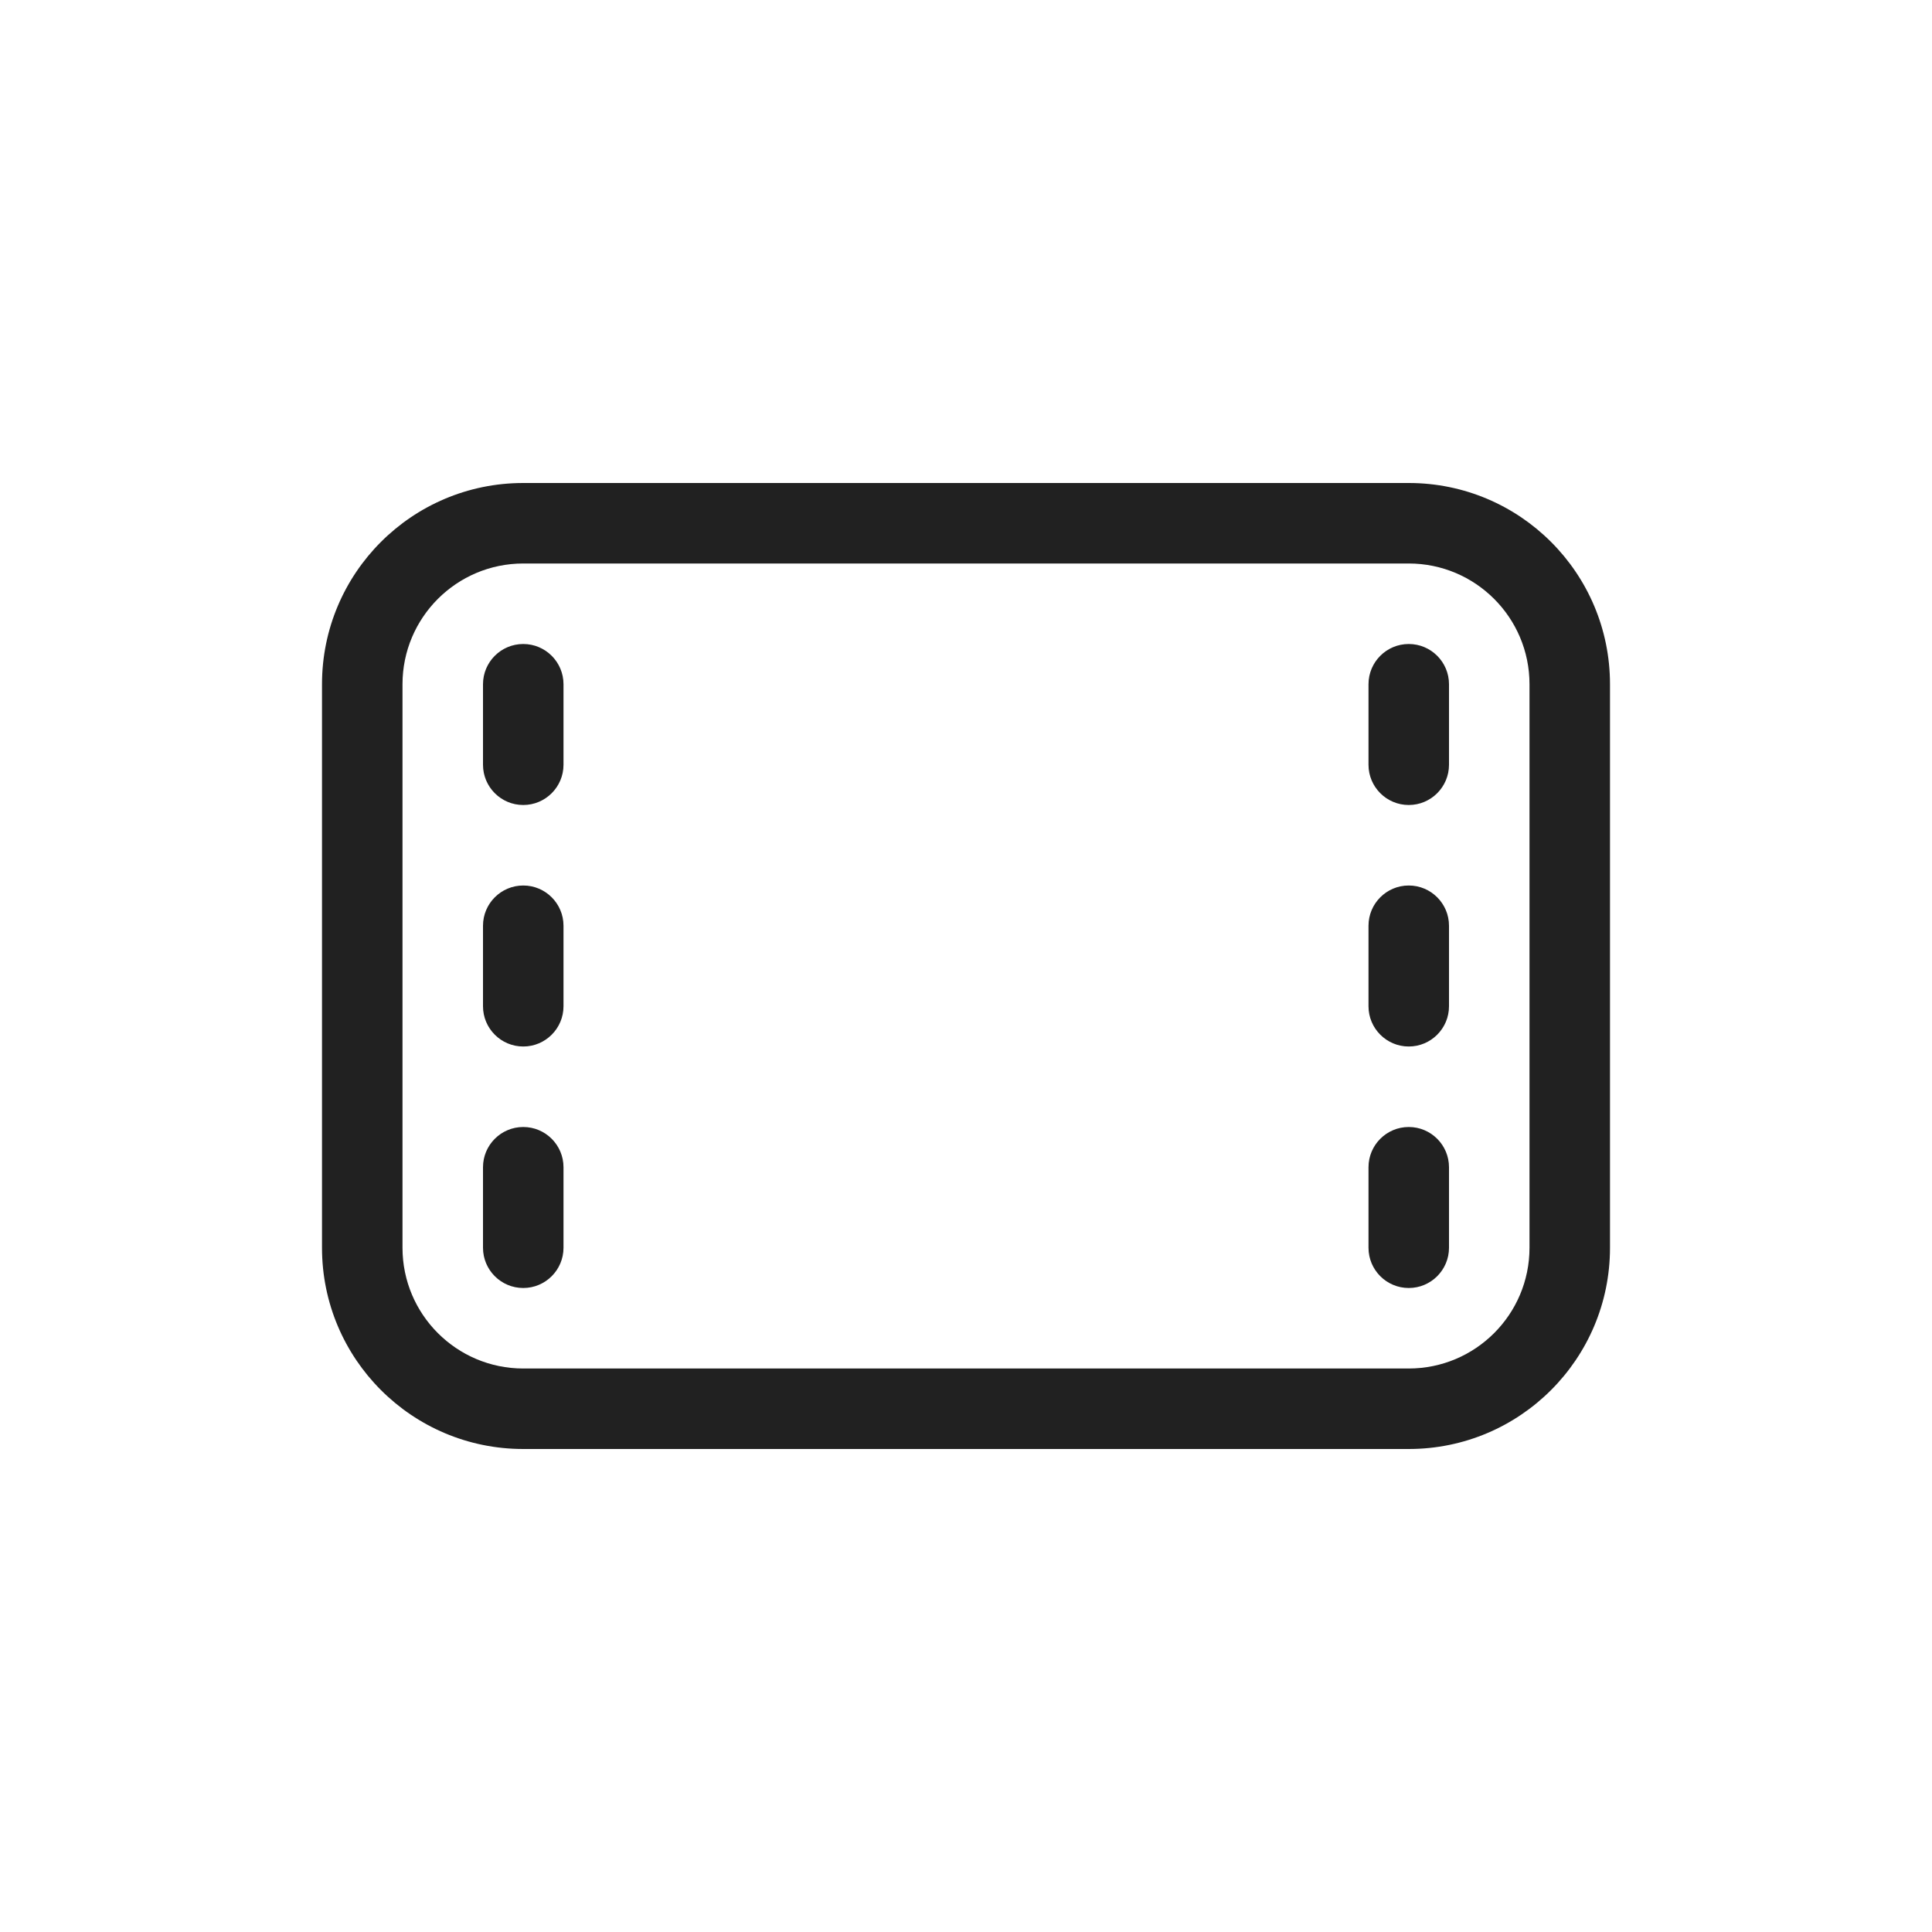
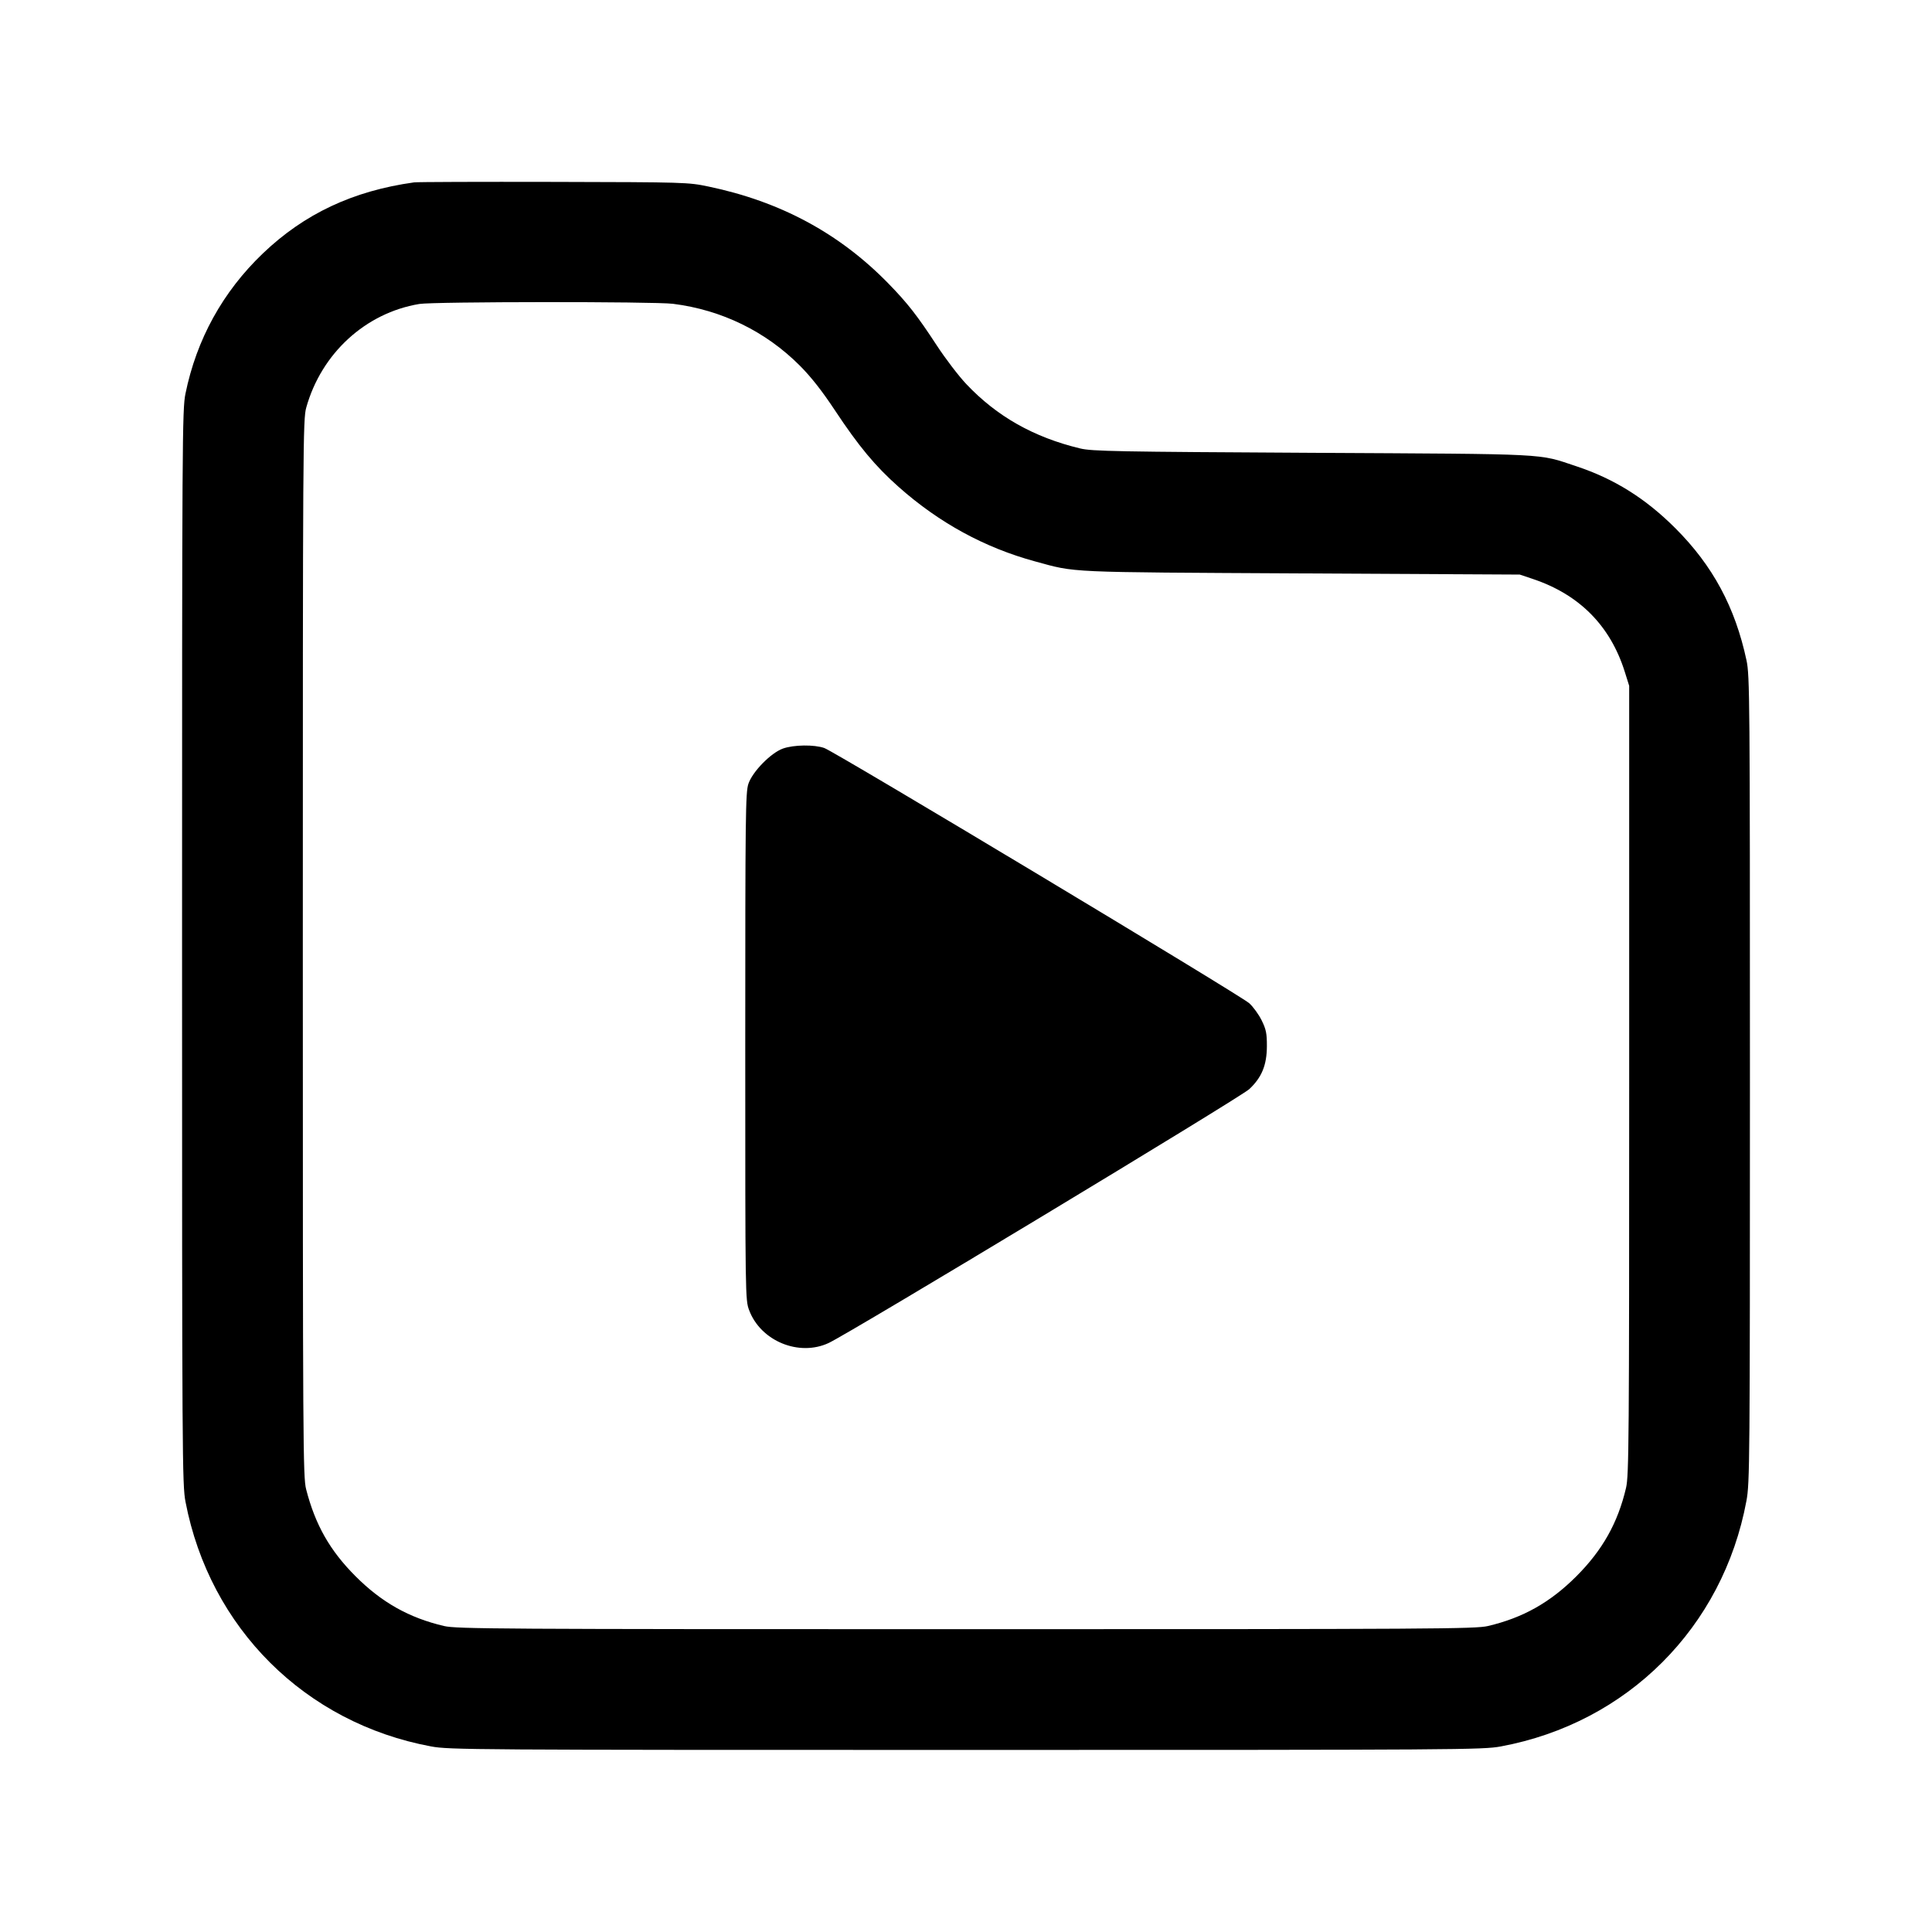
- <svg xmlns="http://www.w3.org/2000/svg" id="svg4" width="24" height="24" fill="none" version="1.1" viewBox="0 0 24 24">
-   <path id="path2" d="m4 8.5c0-1.381 1.119-2.5 2.5-2.5h11c1.381 0 2.5 1.119 2.5 2.5v7c0 1.381-1.119 2.5-2.5 2.5h-11c-1.381 0-2.5-1.119-2.5-2.5zm2.5-1.5c-0.828 0-1.5 0.672-1.5 1.5v7c0 0.828 0.672 1.5 1.5 1.5h11c0.828 0 1.5-0.672 1.5-1.5v-7c0-0.828-0.672-1.5-1.5-1.5zm10.5 1.5c0-0.276 0.224-0.5 0.5-0.5s0.5 0.224 0.5 0.5v1c0 0.276-0.224 0.5-0.5 0.5s-0.5-0.224-0.5-0.5zm0.5 5.5c-0.276 0-0.5 0.224-0.5 0.5v1c0 0.276 0.224 0.5 0.5 0.5s0.5-0.224 0.5-0.5v-1c0-0.276-0.224-0.5-0.5-0.5zm-0.5-2.5c0-0.276 0.224-0.5 0.5-0.5s0.5 0.224 0.5 0.5v1c0 0.276-0.224 0.5-0.5 0.5s-0.5-0.224-0.5-0.5zm-10.5-3.5c-0.276 0-0.5 0.224-0.5 0.5v1c0 0.276 0.224 0.5 0.5 0.5s0.5-0.224 0.5-0.5v-1c0-0.276-0.224-0.5-0.5-0.5zm-0.5 6.5c0-0.276 0.224-0.5 0.5-0.5s0.5 0.224 0.5 0.5v1c0 0.276-0.224 0.5-0.5 0.5s-0.5-0.224-0.5-0.5zm0.5-3.5c-0.276 0-0.5 0.224-0.5 0.5v1c0 0.276 0.224 0.5 0.5 0.5s0.5-0.224 0.5-0.5v-1c0-0.276-0.224-0.5-0.5-0.5z" fill="#212121" />
+ <svg xmlns="http://www.w3.org/2000/svg" width="1024" height="1024" viewBox="0 0 1024 1024">
+   <path d="M 219.500 96.662 C 187.150 101.153, 161.338 113.277, 139.328 134.319 C 118.083 154.629, 104.164 179.860, 98.290 208.708 C 96.595 217.035, 96.500 232.556, 96.500 502 C 96.500 773.172, 96.585 786.945, 98.323 795.995 C 111.172 862.908, 161.708 913.238, 228.500 925.643 C 238.088 927.423, 249.766 927.500, 512 927.500 C 774.234 927.500, 785.912 927.423, 795.500 925.643 C 862.563 913.188, 913.188 862.563, 925.643 795.500 C 927.415 785.956, 927.500 775.772, 927.500 572 C 927.500 369.508, 927.406 358.062, 925.684 350 C 919.666 321.825, 907.817 299.815, 888.001 279.999 C 872.176 264.174, 855.619 253.809, 835.500 247.131 C 814.785 240.256, 823.436 240.696, 695.500 240.001 C 591.635 239.436, 578.769 239.194, 572.513 237.688 C 547.892 231.759, 528.406 220.745, 512.177 203.584 C 508.149 199.325, 501.127 190.138, 496.571 183.170 C 486.142 167.215, 480.995 160.631, 470.757 150.151 C 444.846 123.628, 413.623 106.817, 375.500 98.865 C 364.677 96.607, 363.355 96.568, 293.500 96.408 C 254.450 96.318, 221.150 96.433, 219.500 96.662 M 222.238 161.110 C 193.740 165.858, 170.384 187.255, 162.323 216 C 160.579 222.219, 160.500 234.617, 160.500 502.500 C 160.500 766.485, 160.601 782.892, 162.260 789.353 C 167.100 808.206, 174.869 821.869, 188.500 835.500 C 202.340 849.340, 216.841 857.486, 235.365 861.828 C 241.941 863.369, 263.619 863.500, 512 863.500 C 760.381 863.500, 782.059 863.369, 788.635 861.828 C 807.153 857.488, 821.618 849.355, 835.487 835.487 C 849.355 821.618, 857.488 807.153, 861.828 788.635 C 863.363 782.086, 863.500 764.334, 863.500 572.500 L 863.500 363.500 861.156 356.035 C 853.515 331.702, 837.120 315.139, 812.500 306.882 L 805.500 304.534 689.500 303.916 C 563.542 303.245, 570.681 303.568, 548.577 297.546 C 521.863 290.269, 497.744 277.102, 476.347 258.115 C 463.883 247.054, 455.157 236.563, 442.427 217.334 C 435.718 207.200, 429.871 199.756, 423.972 193.837 C 405.843 175.650, 382.483 164.254, 356.702 161.022 C 346.752 159.774, 229.796 159.851, 222.238 161.110 M 415 396.742 C 408.648 398.979, 398.869 408.948, 396.671 415.428 C 395.142 419.937, 395 431.789, 395 554.641 C 395 687.801, 395.017 688.971, 397.061 694.433 C 403.181 710.791, 423.493 719.162, 439.224 711.810 C 450.583 706.501, 657.467 581.634, 662.142 577.265 C 668.748 571.093, 671.443 564.520, 671.475 554.500 C 671.496 547.745, 671.067 545.619, 668.720 540.839 C 667.191 537.726, 664.227 533.630, 662.132 531.738 C 657.424 527.485, 442.657 398.496, 436.904 396.466 C 431.557 394.580, 420.755 394.716, 415 396.742" fill="#000000" fill-rule="evenodd" />
</svg>
